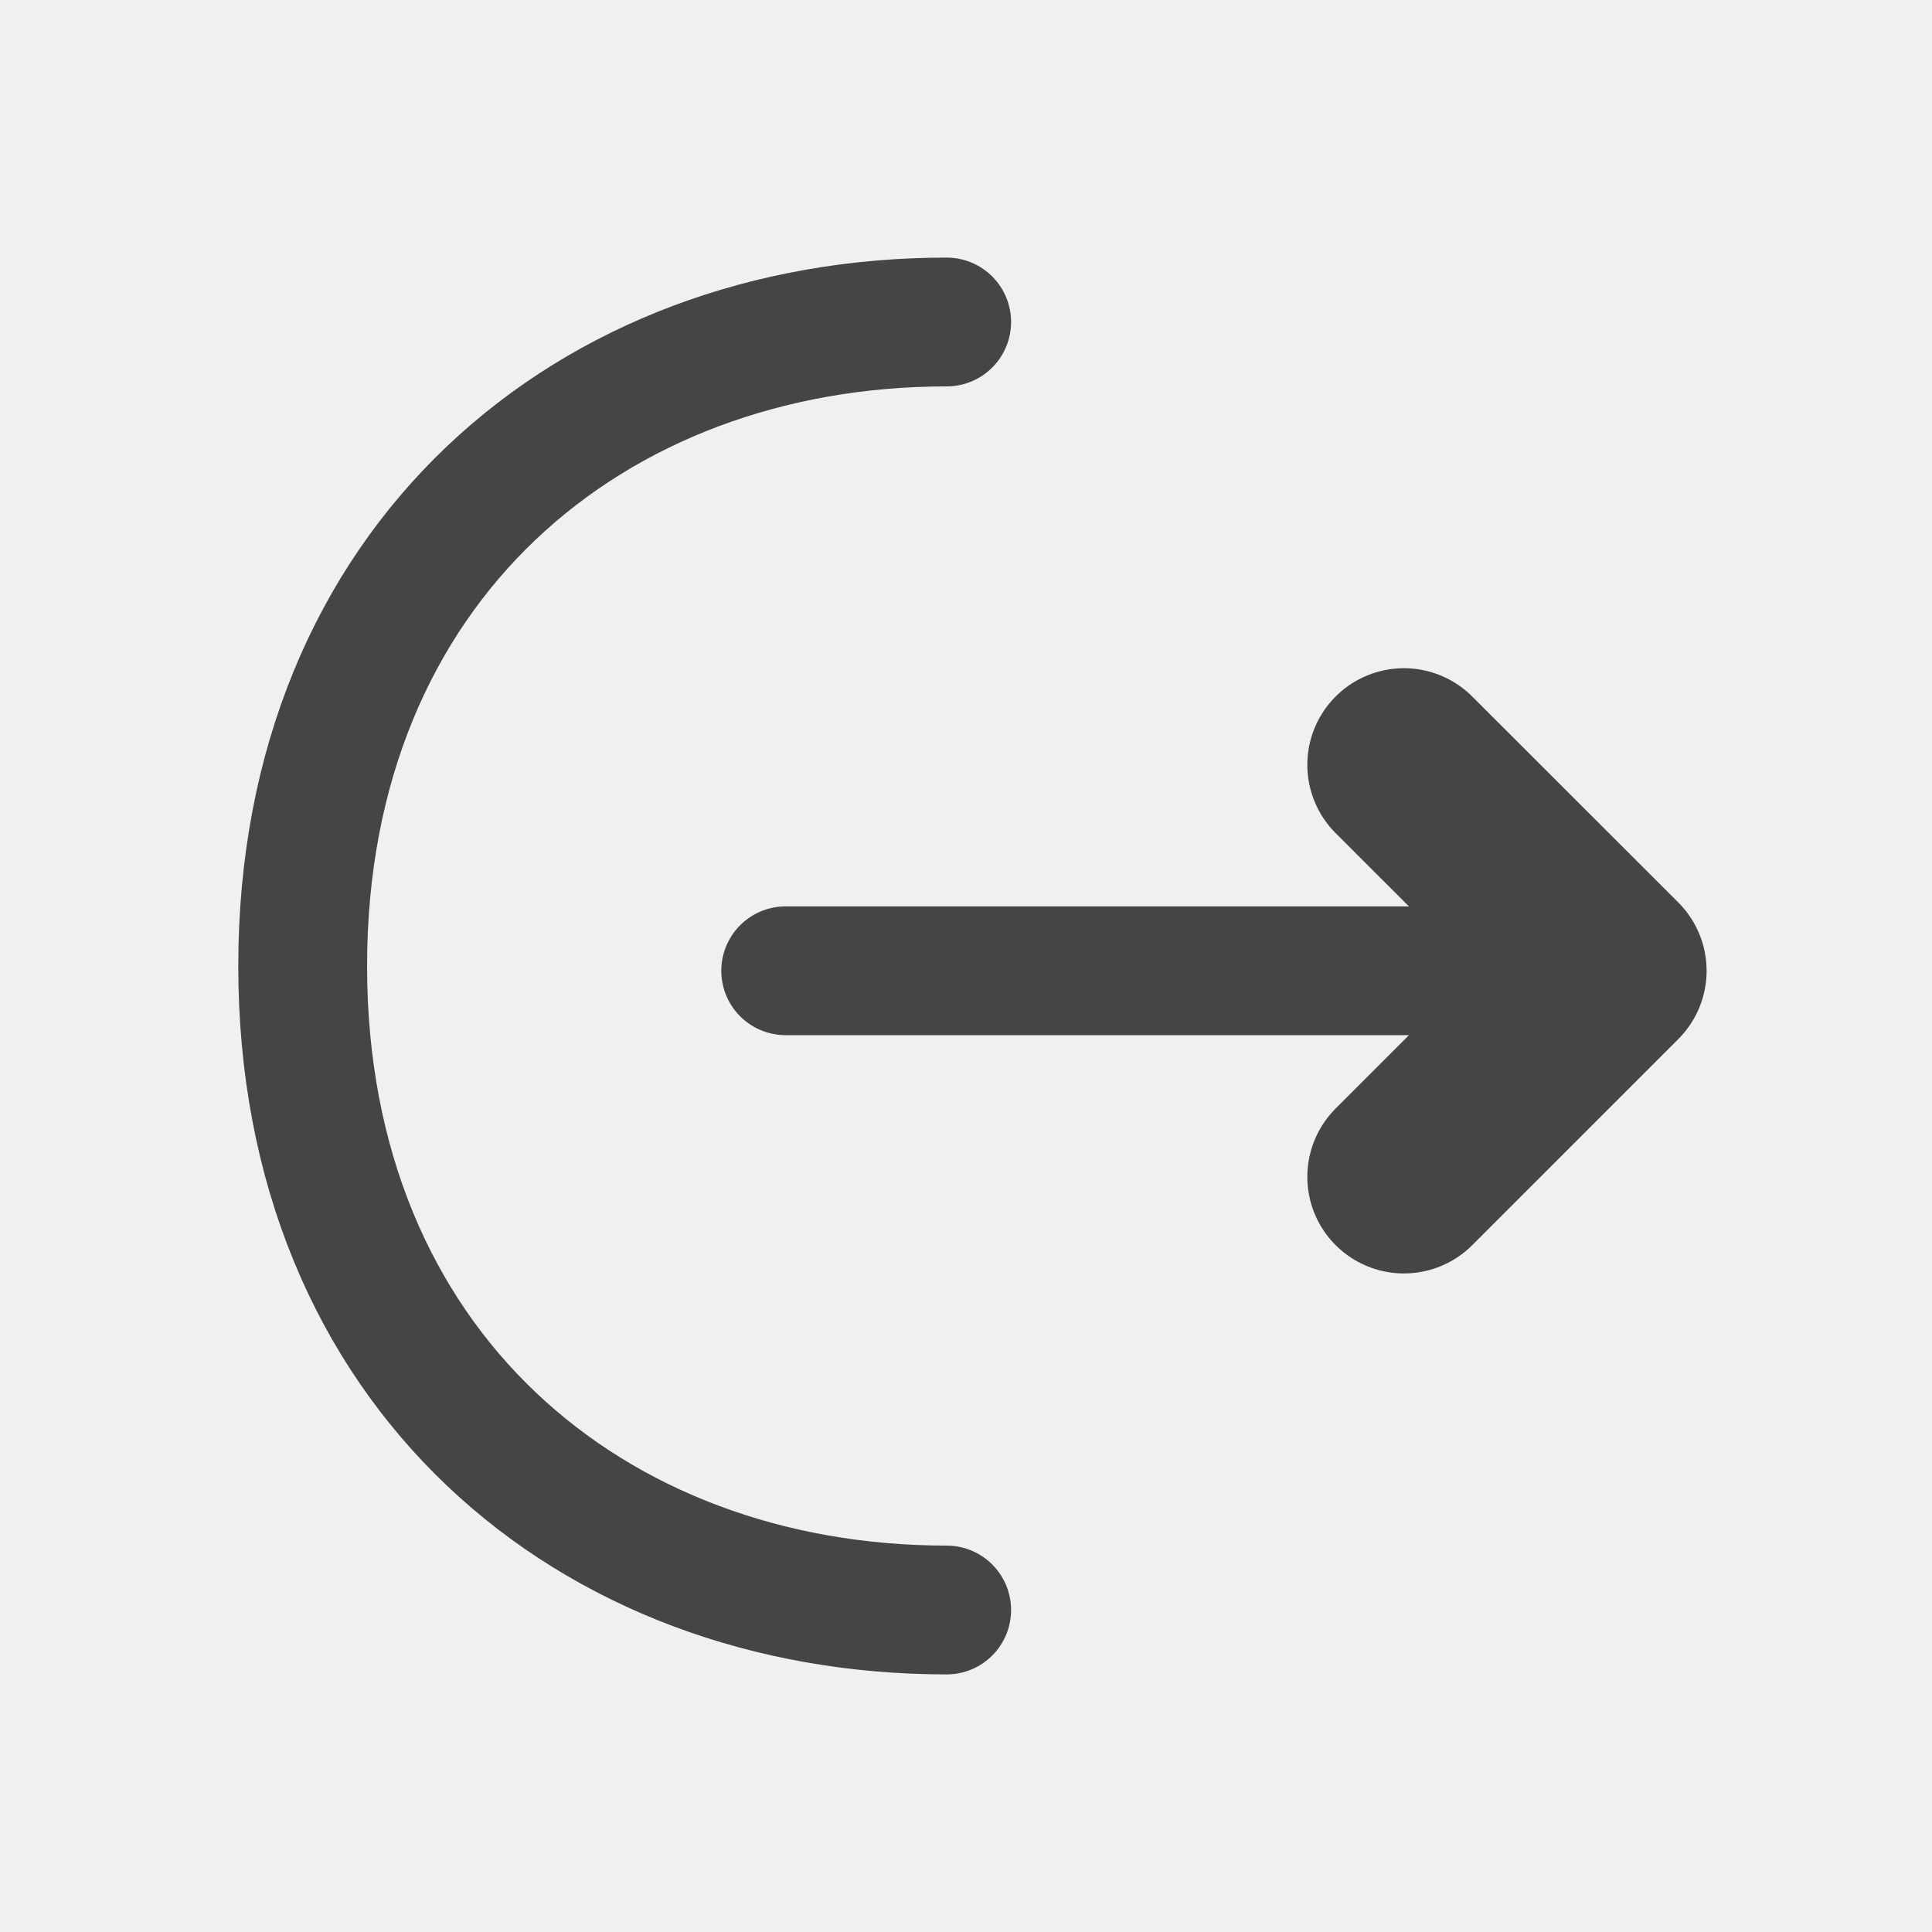
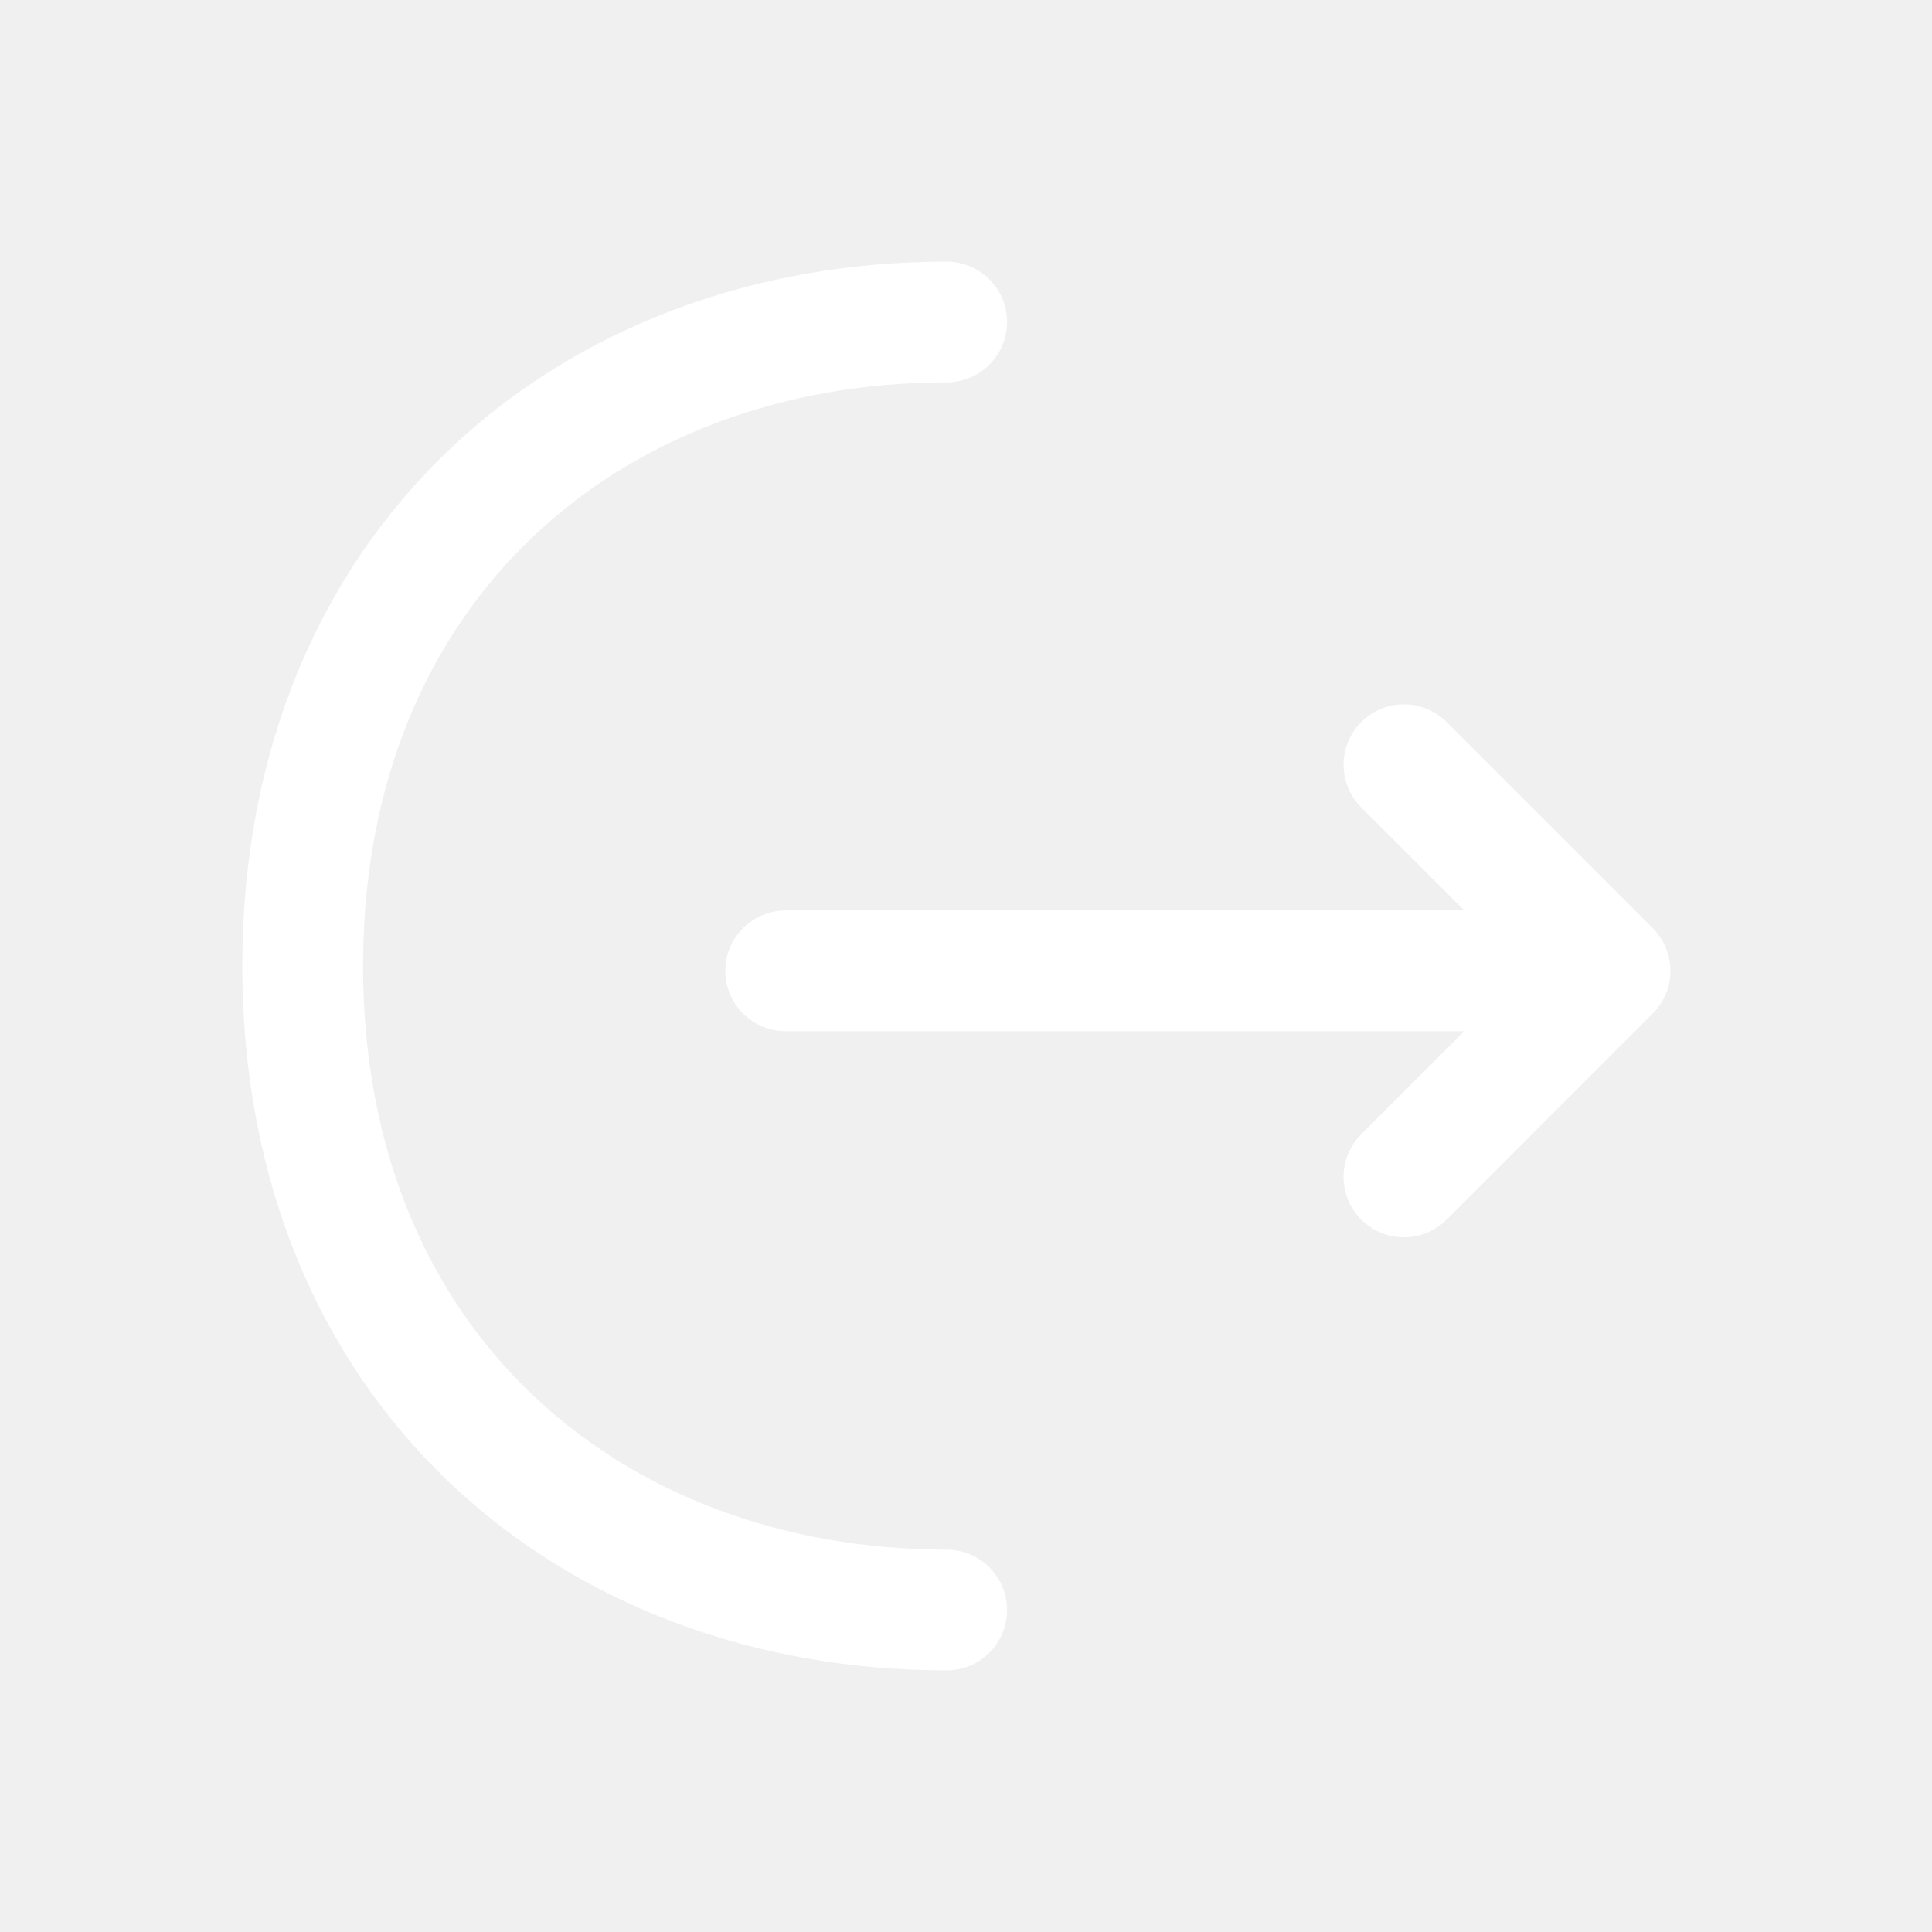
- <svg xmlns="http://www.w3.org/2000/svg" width="15" height="15" viewBox="0 0 15 15" fill="none">
-   <path d="M10.9 9.137L12.5 7.537L10.9 5.938" stroke="#464545" stroke-width="1.5" stroke-miterlimit="10" stroke-linecap="round" stroke-linejoin="round" />
-   <path d="M6.1 7.537H12.456" stroke="#464545" stroke-miterlimit="10" stroke-linecap="round" stroke-linejoin="round" />
-   <path d="M7.35 12.5C4.587 12.5 2.35 10.625 2.35 7.5C2.35 4.375 4.587 2.5 7.35 2.5" stroke="#464545" stroke-miterlimit="10" stroke-linecap="round" stroke-linejoin="round" />
+ <svg xmlns="http://www.w3.org/2000/svg" width="28" height="28" viewBox="0 0 24 24" fill="none">
+   <path d="M17.44 14.62L20 12.06L17.44 9.5" stroke="#fff" stroke-width="1.5" stroke-miterlimit="10" stroke-linecap="round" stroke-linejoin="round" />
+   <path d="M9.76 12.06H19.93" stroke="#fff" stroke-width="1.5" stroke-miterlimit="10" stroke-linecap="round" stroke-linejoin="round" />
+   <path d="M11.76 20C7.34 20 3.76 17 3.76 12C3.76 7 7.34 4 11.76 4" stroke="#fff" stroke-width="1.5" stroke-miterlimit="10" stroke-linecap="round" stroke-linejoin="round" />
</svg>
